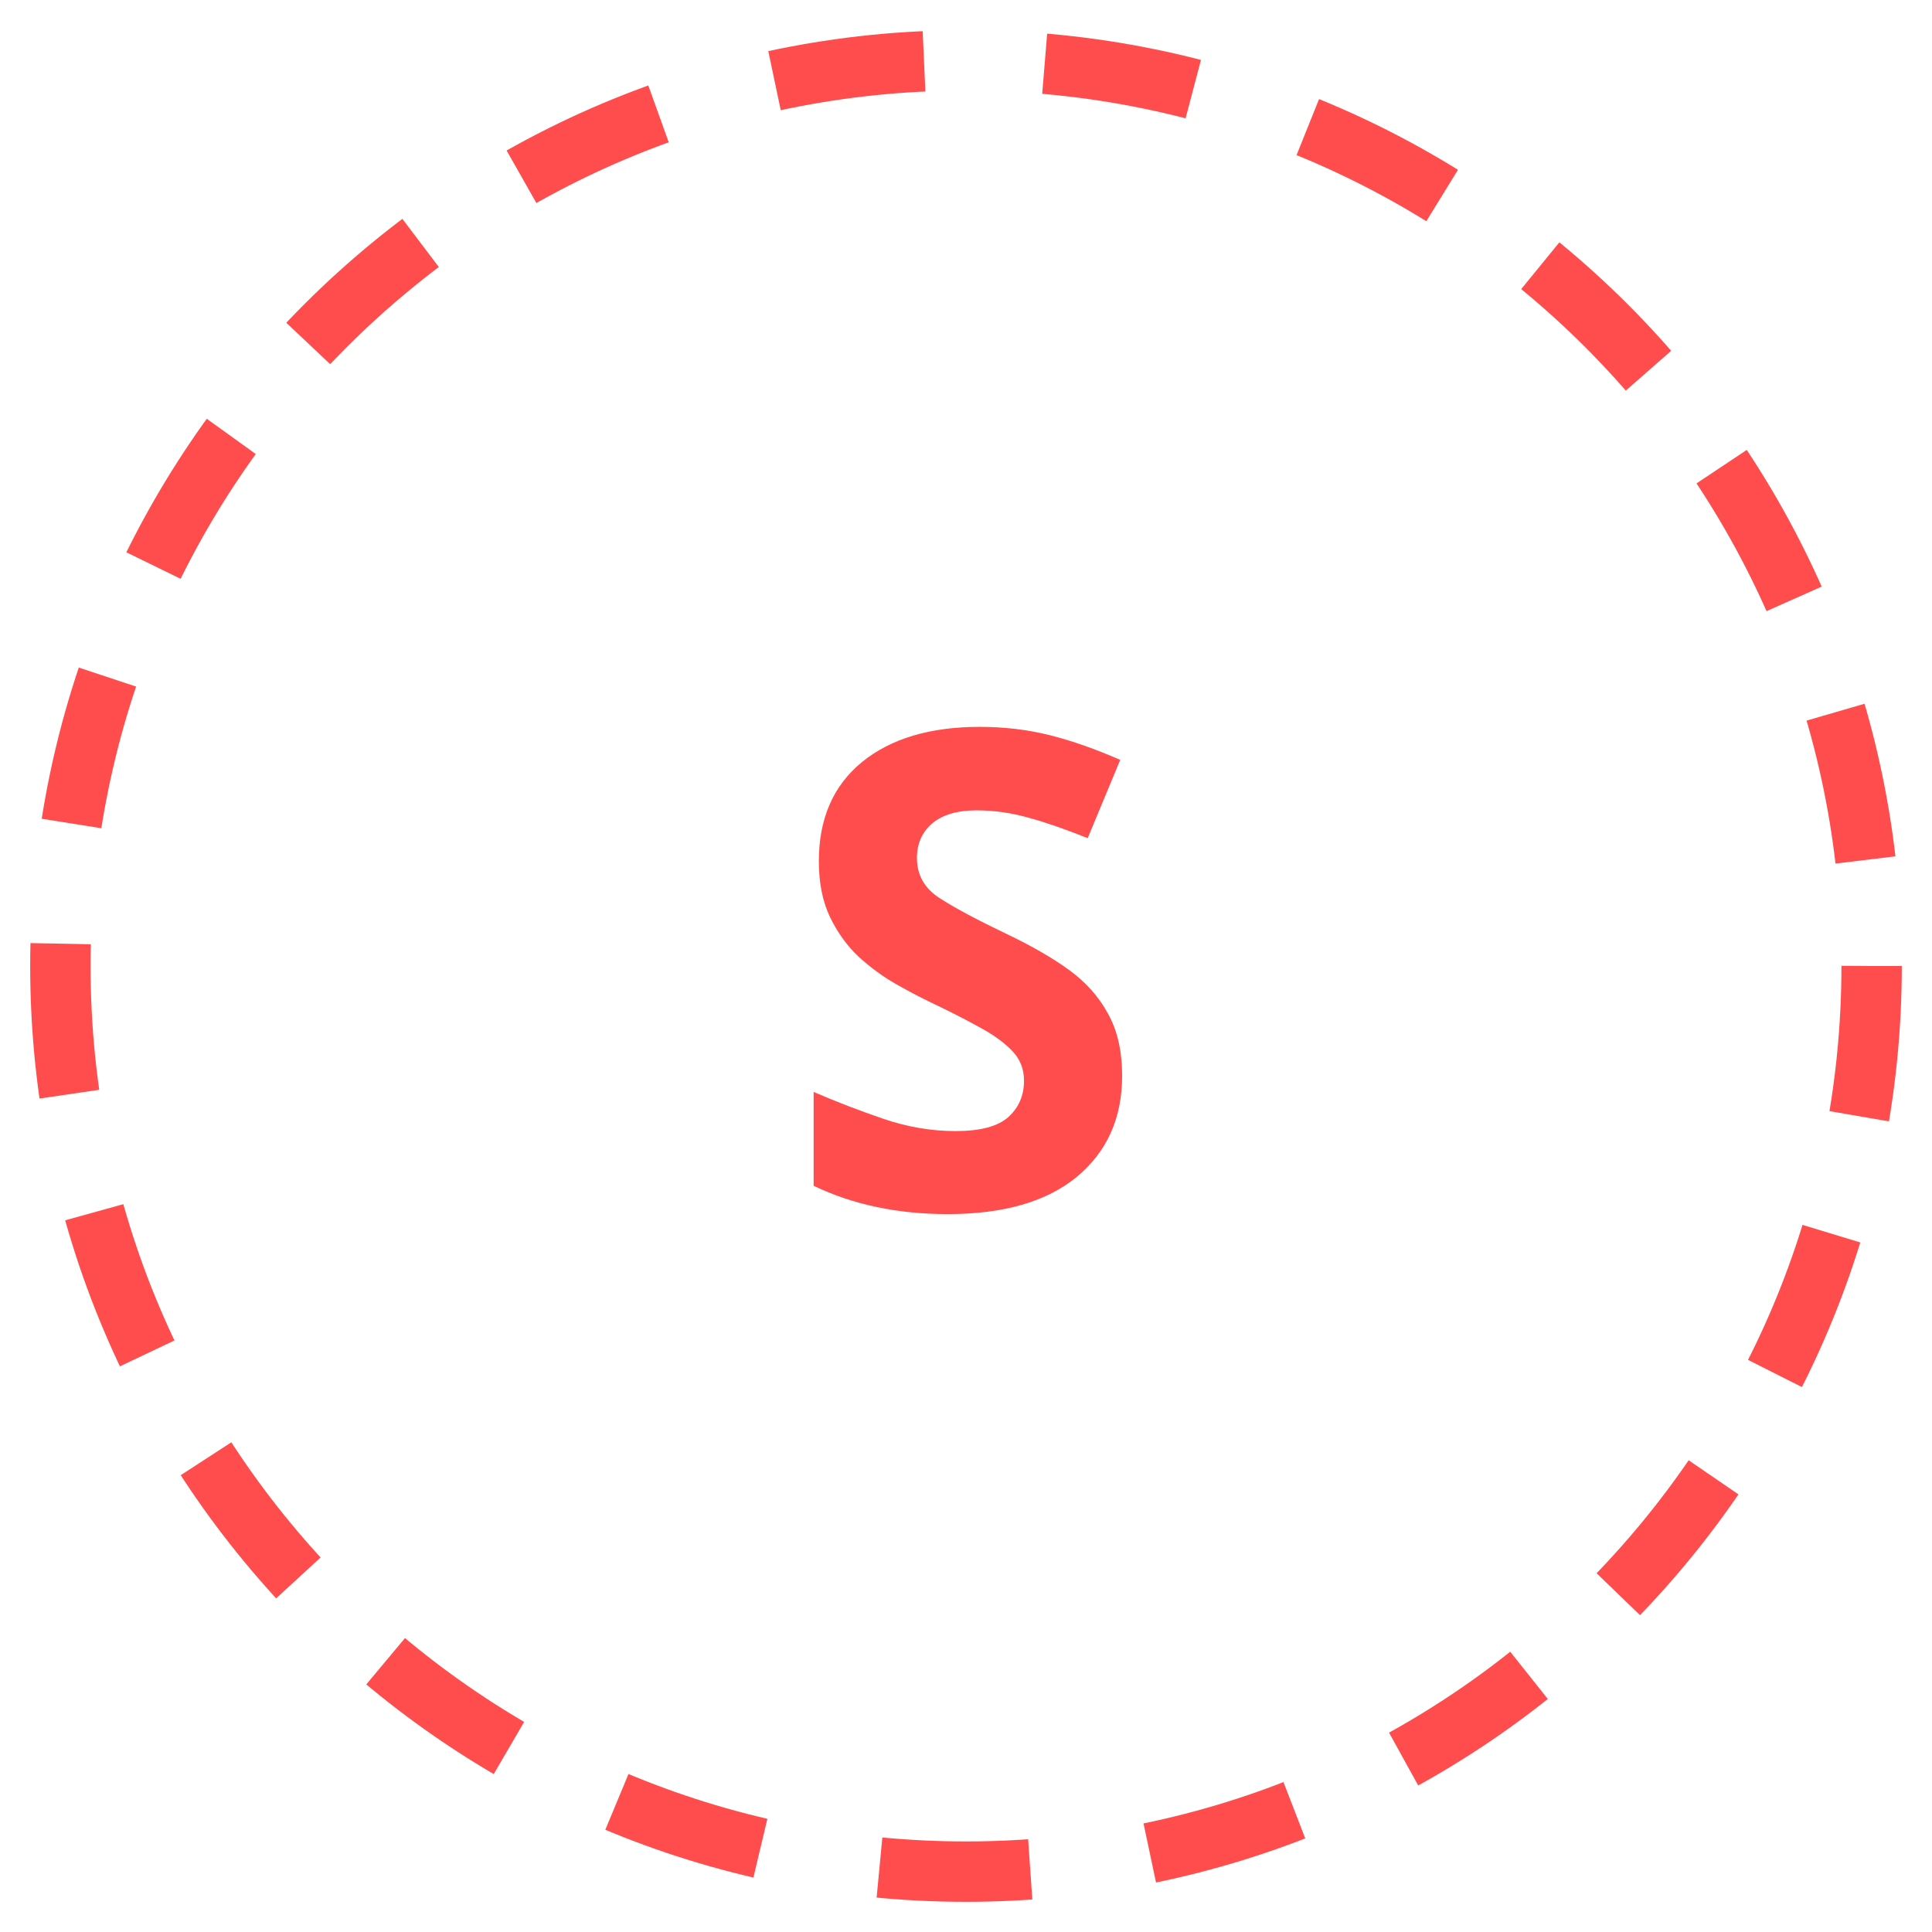
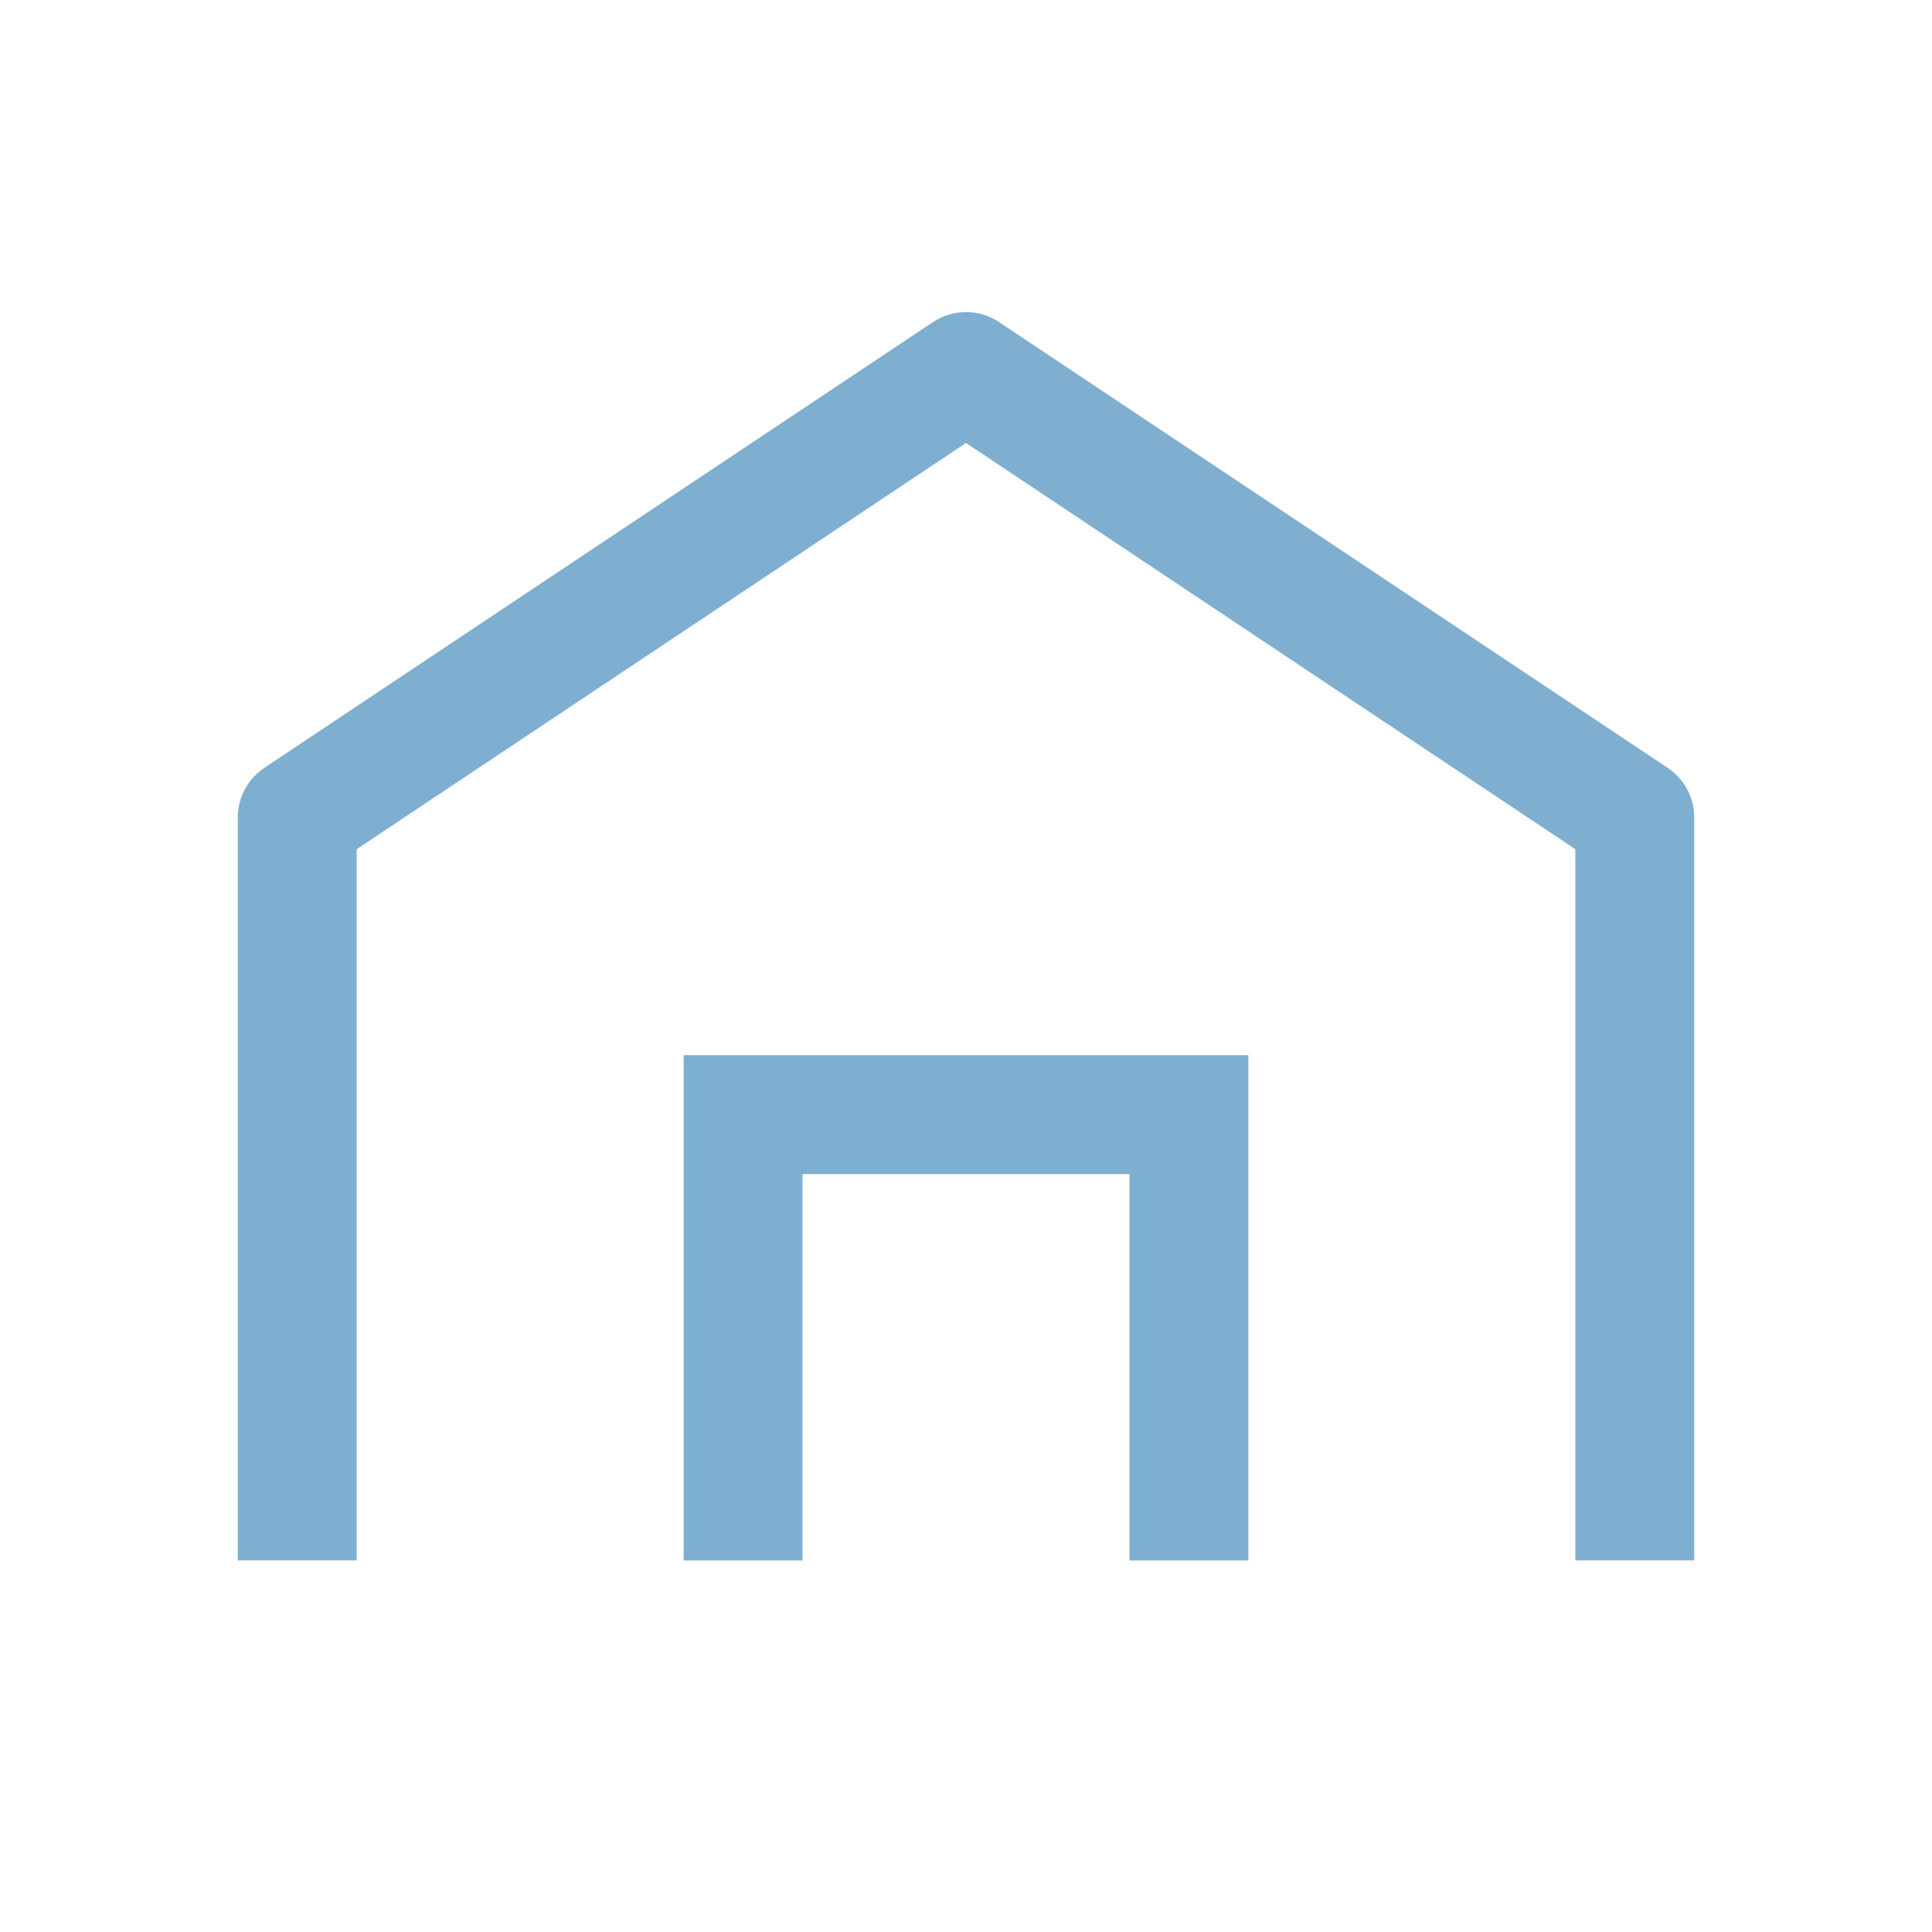
- <svg xmlns="http://www.w3.org/2000/svg" width="64" height="64" viewBox="0 0 64 64">
-   <circle cx="32" cy="32" r="30" fill="none" stroke="#FF4D4D" stroke-width="2" stroke-dasharray="5 4" />
-   <text x="32" y="40" font-family="'Noto Sans KR', sans-serif" font-size="22" font-weight="700" fill="#FF4D4D" text-anchor="middle">S</text>
+ <svg xmlns="http://www.w3.org/2000/svg" width="26" height="26" viewBox="0 0 26 26" fill="none" stroke="#7FAFD0" stroke-width="1.6">
+   <path d="M4 21V11l9-6 9 6v10" stroke-linejoin="round" />
+   <path d="M10 21v-6h6v6" />
</svg>
